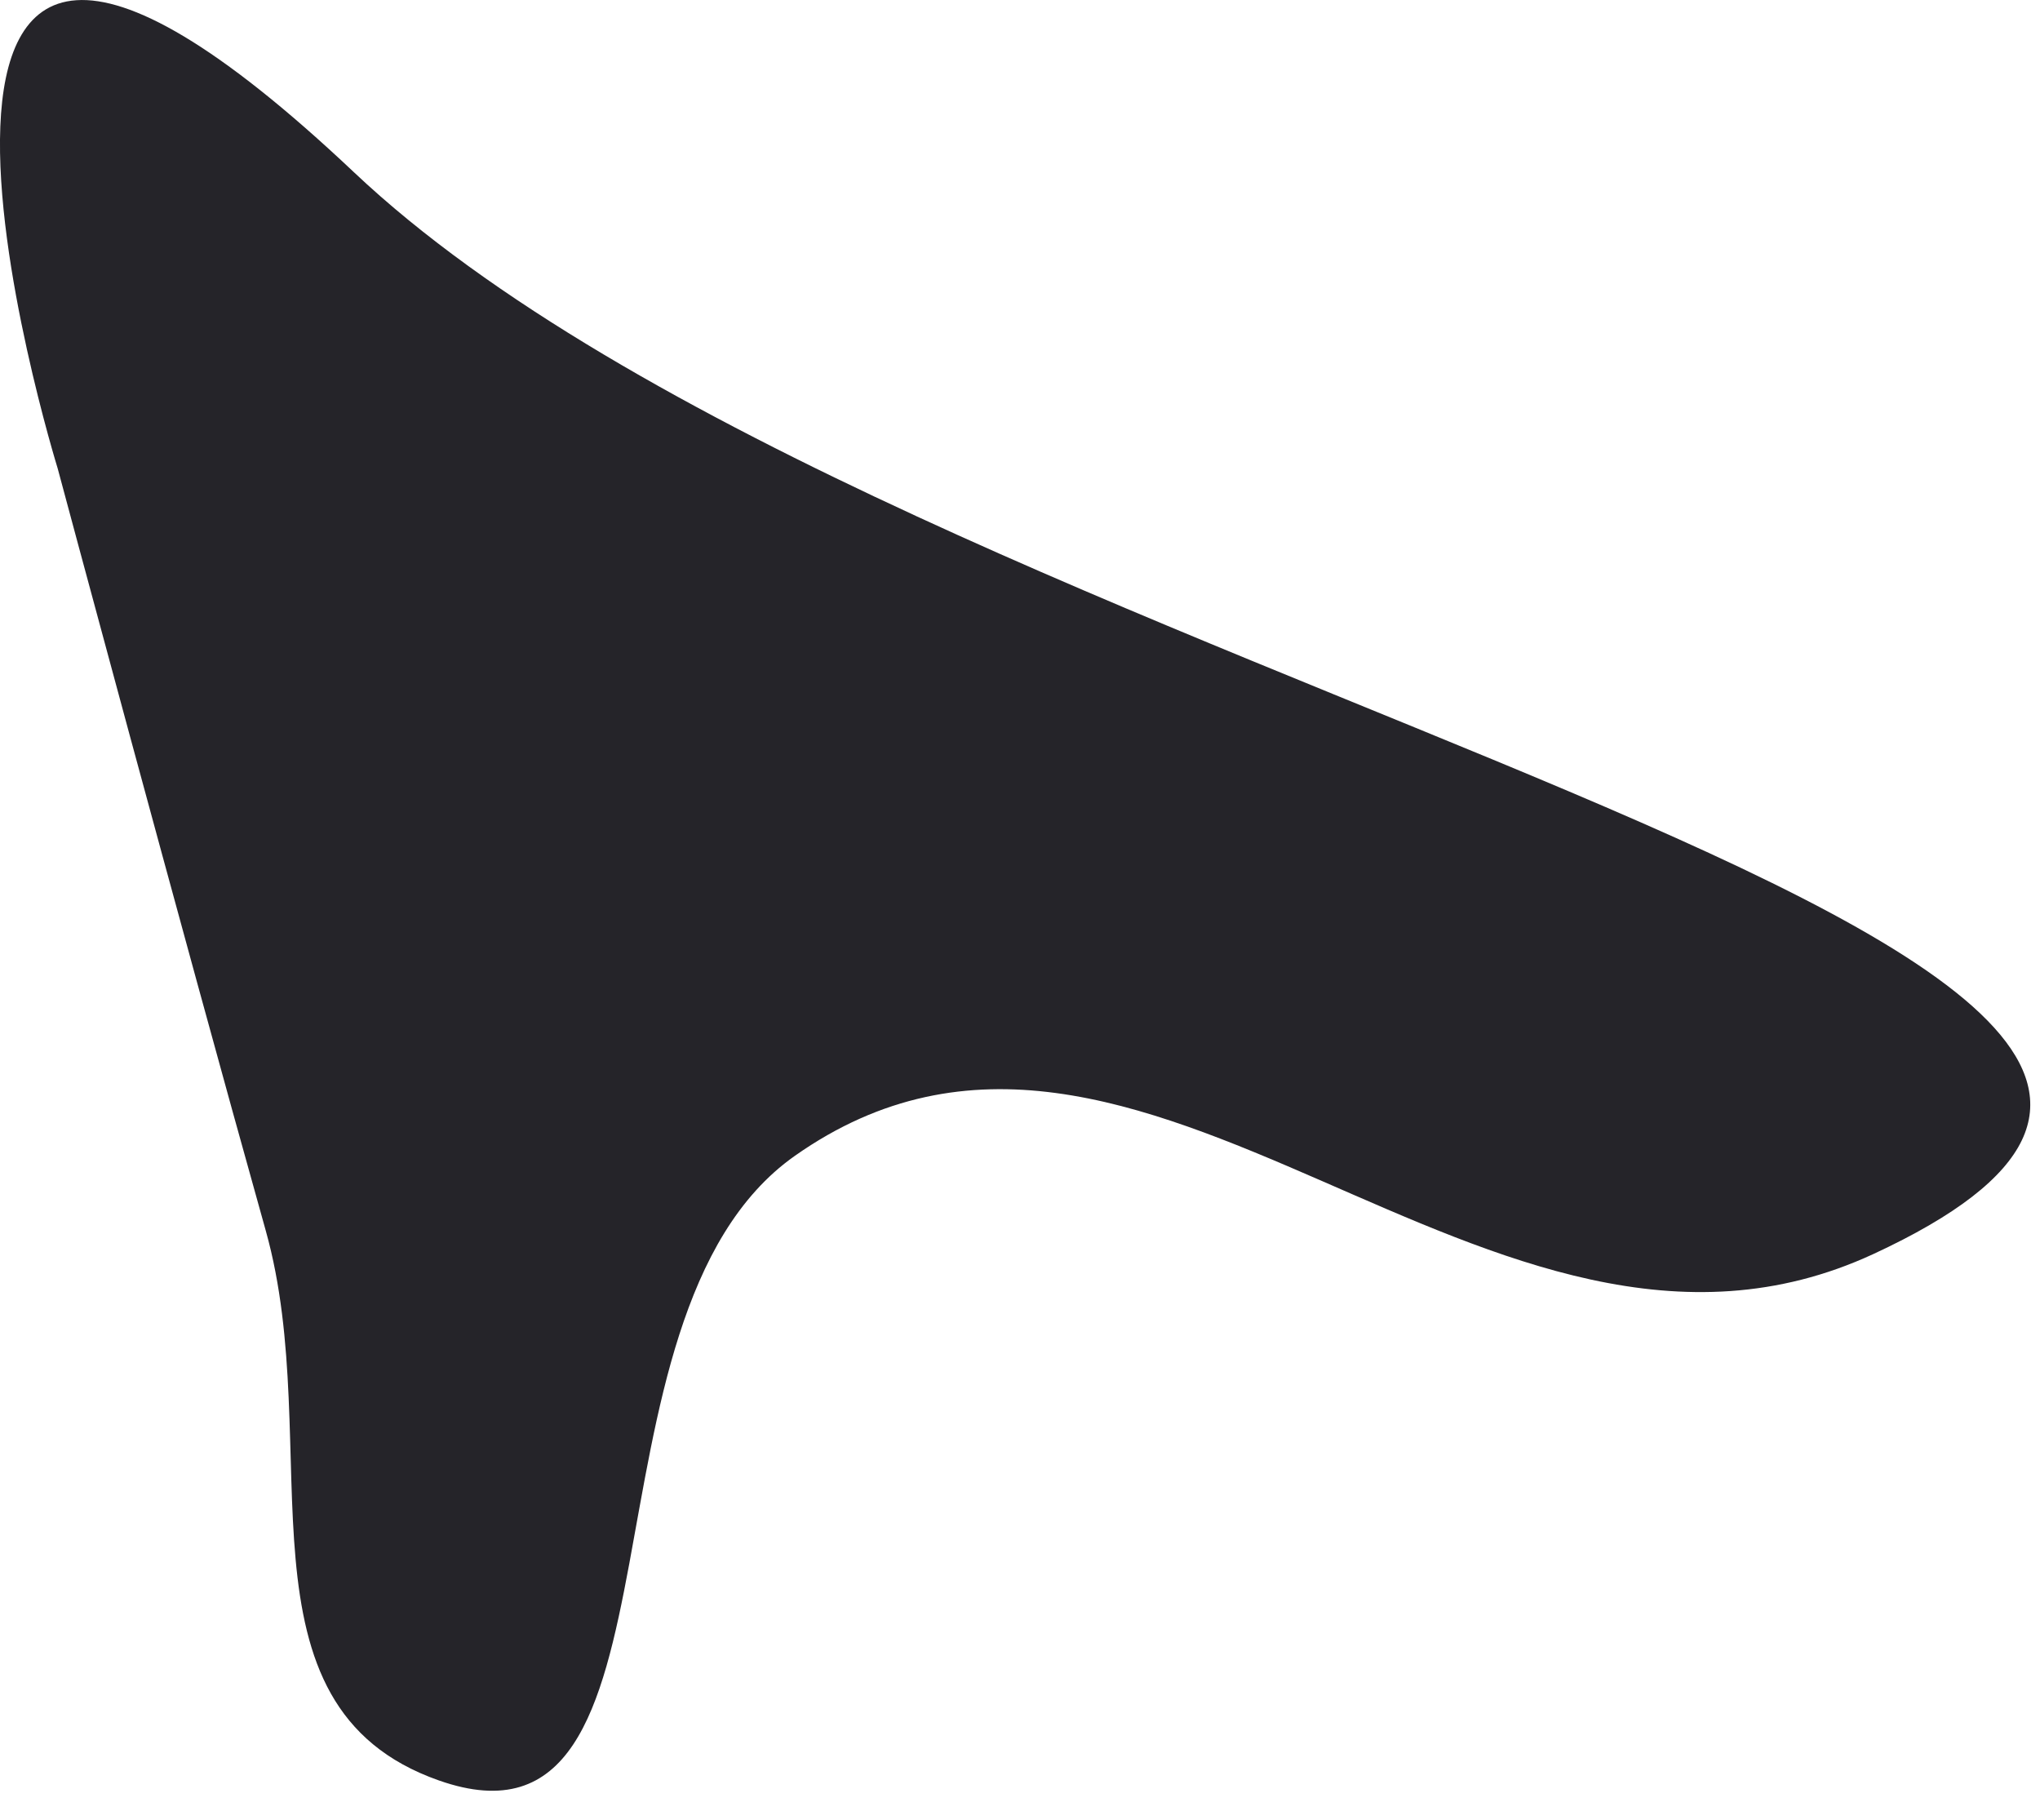
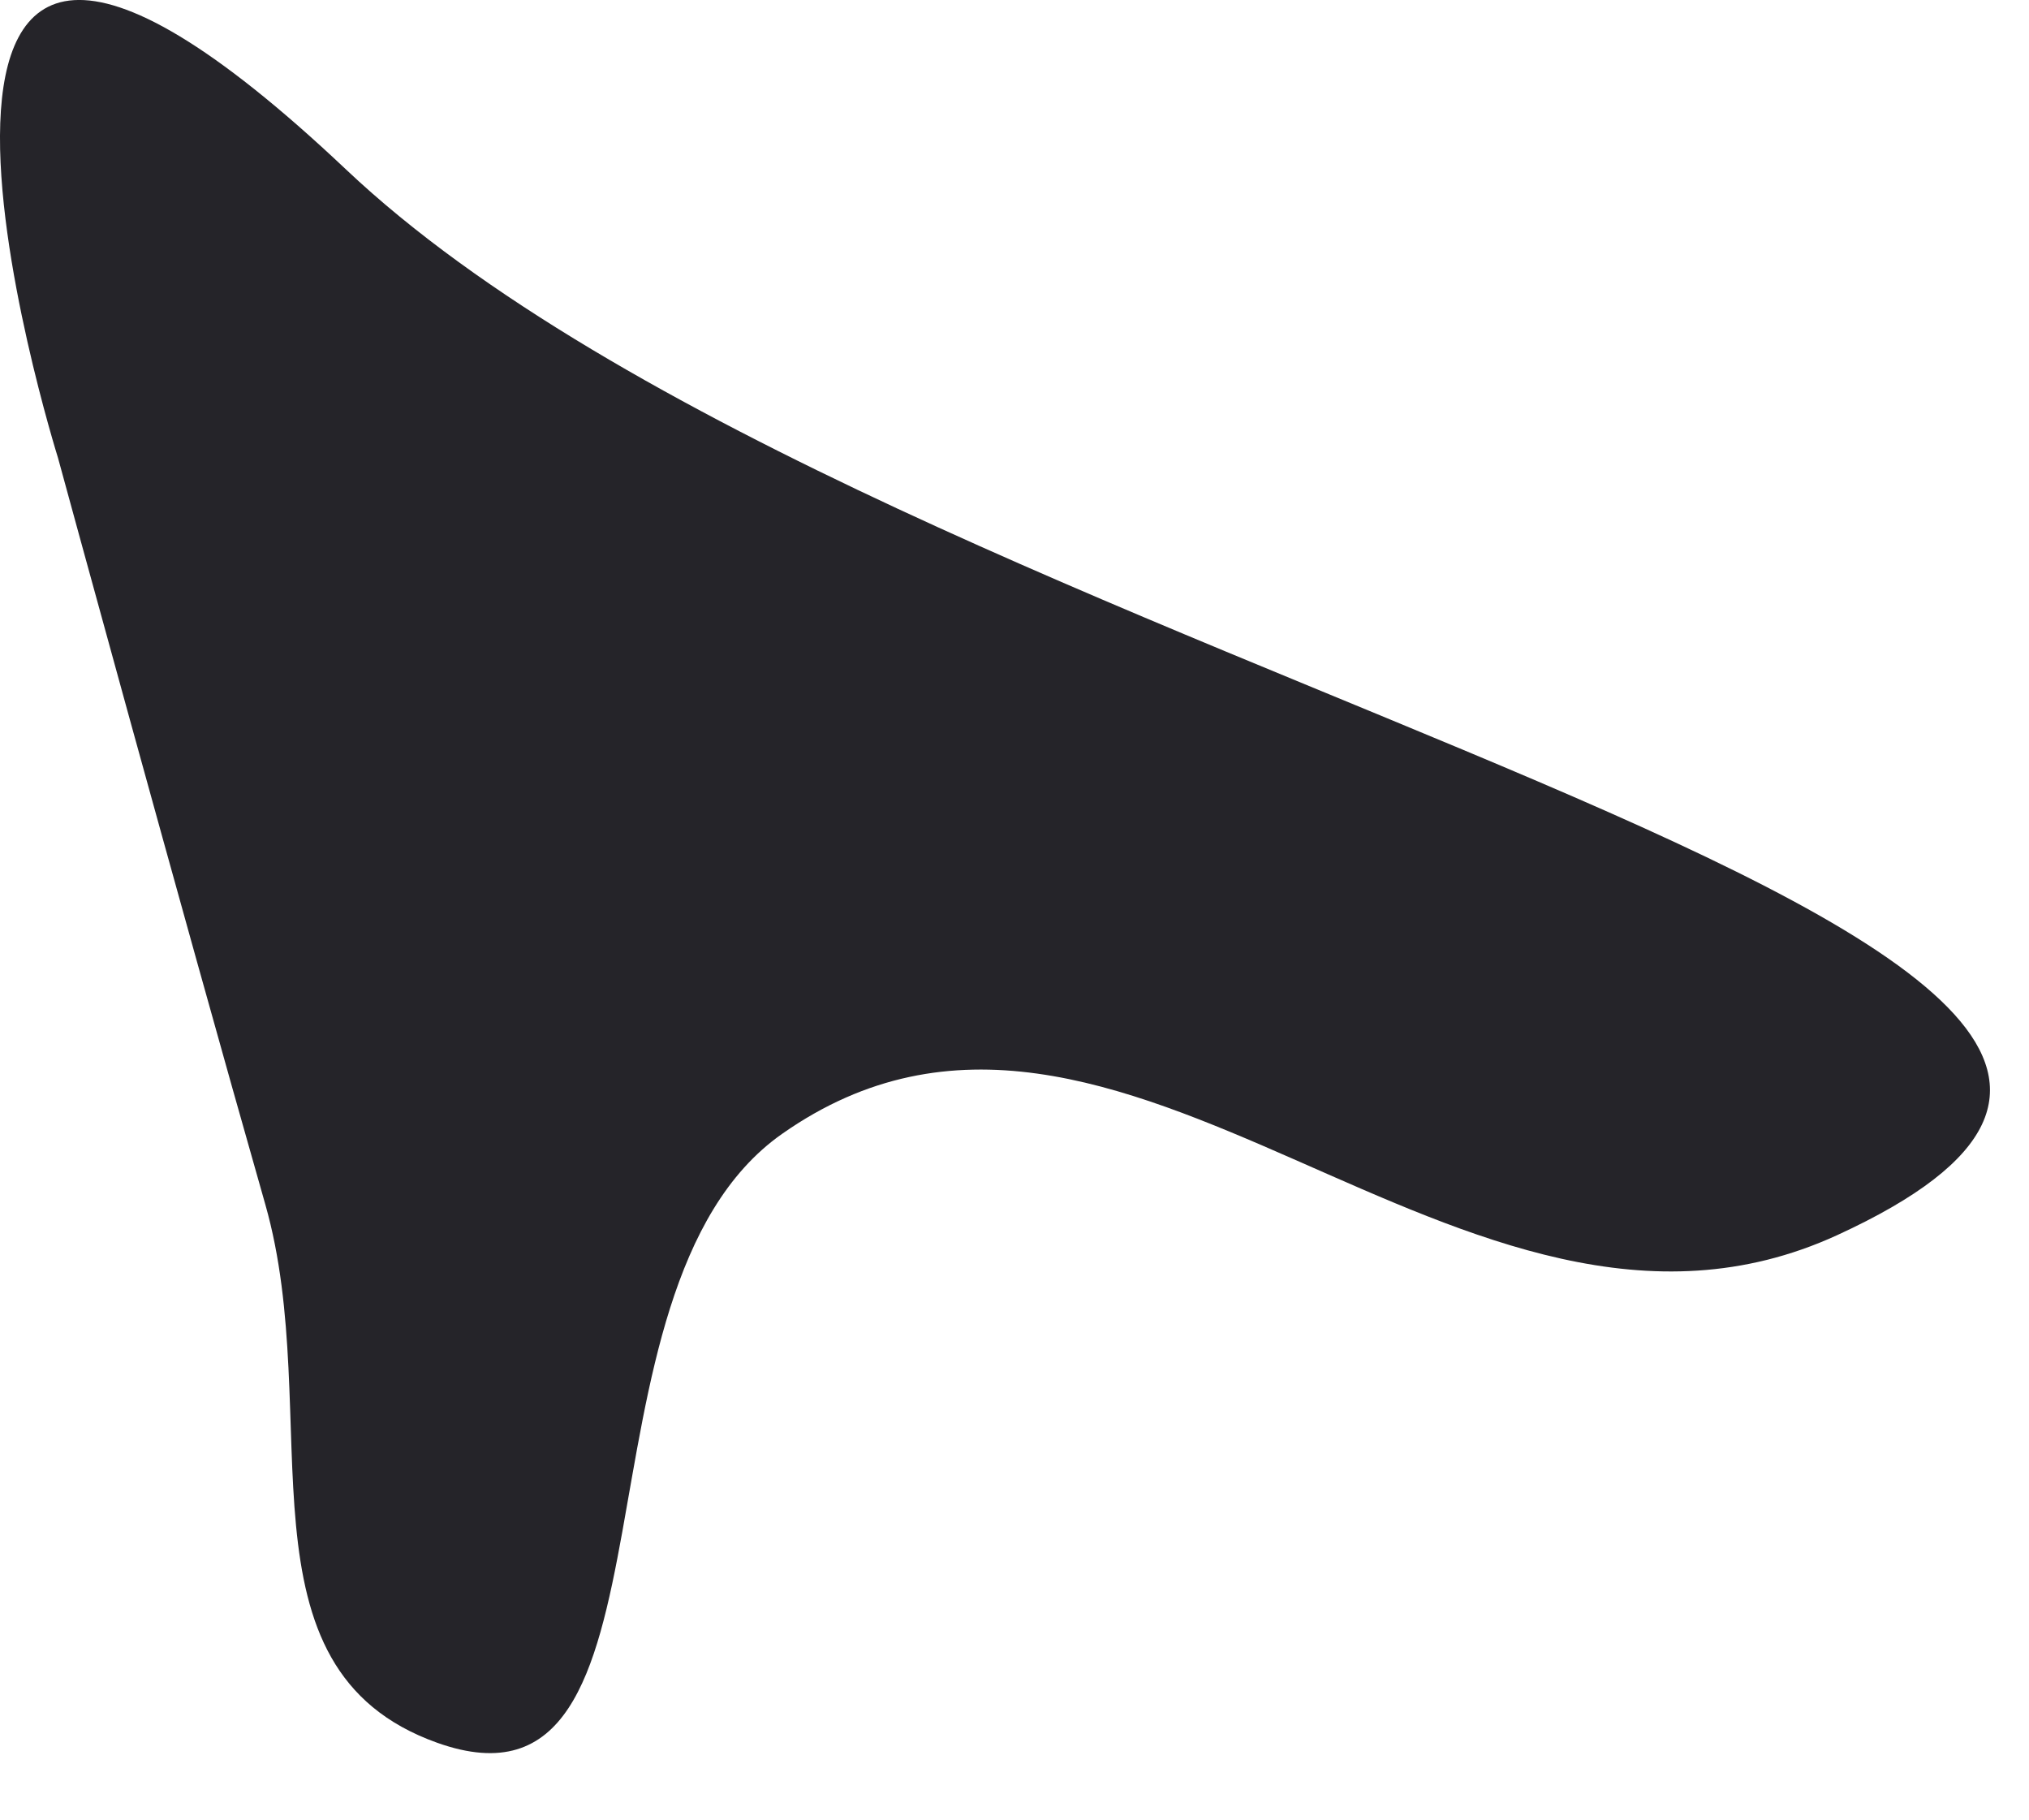
- <svg xmlns="http://www.w3.org/2000/svg" width="37" height="33" viewBox="0 0 37 33" fill="none">
-   <path d="M4.821 22.32C5.923 26.25 4.112 30.934 7.961 32.287C12.728 33.963 10.251 23.894 14.415 20.961C20.722 16.52 26.98 25.977 33.975 22.742C46.069 17.148 16.354 12.503 6.418 3.122C-3.518 -6.259 1.046 8.494 1.046 8.494C1.046 8.494 3.277 16.81 4.821 22.32Z" fill="#252429" />
+ <svg xmlns="http://www.w3.org/2000/svg" width="29" height="26" viewBox="0 0 29 26" fill="none">
+   <path d="M3.792 17.211C4.656 20.244 3.279 23.846 6.25 24.904C9.929 26.213 7.982 18.445 11.179 16.202C16.021 12.803 20.88 20.116 26.258 17.65C35.555 13.386 12.64 9.692 4.948 2.424C-2.745 -4.843 0.829 6.543 0.829 6.543C0.829 6.543 2.58 12.96 3.792 17.211Z" fill="#252429" />
</svg>
